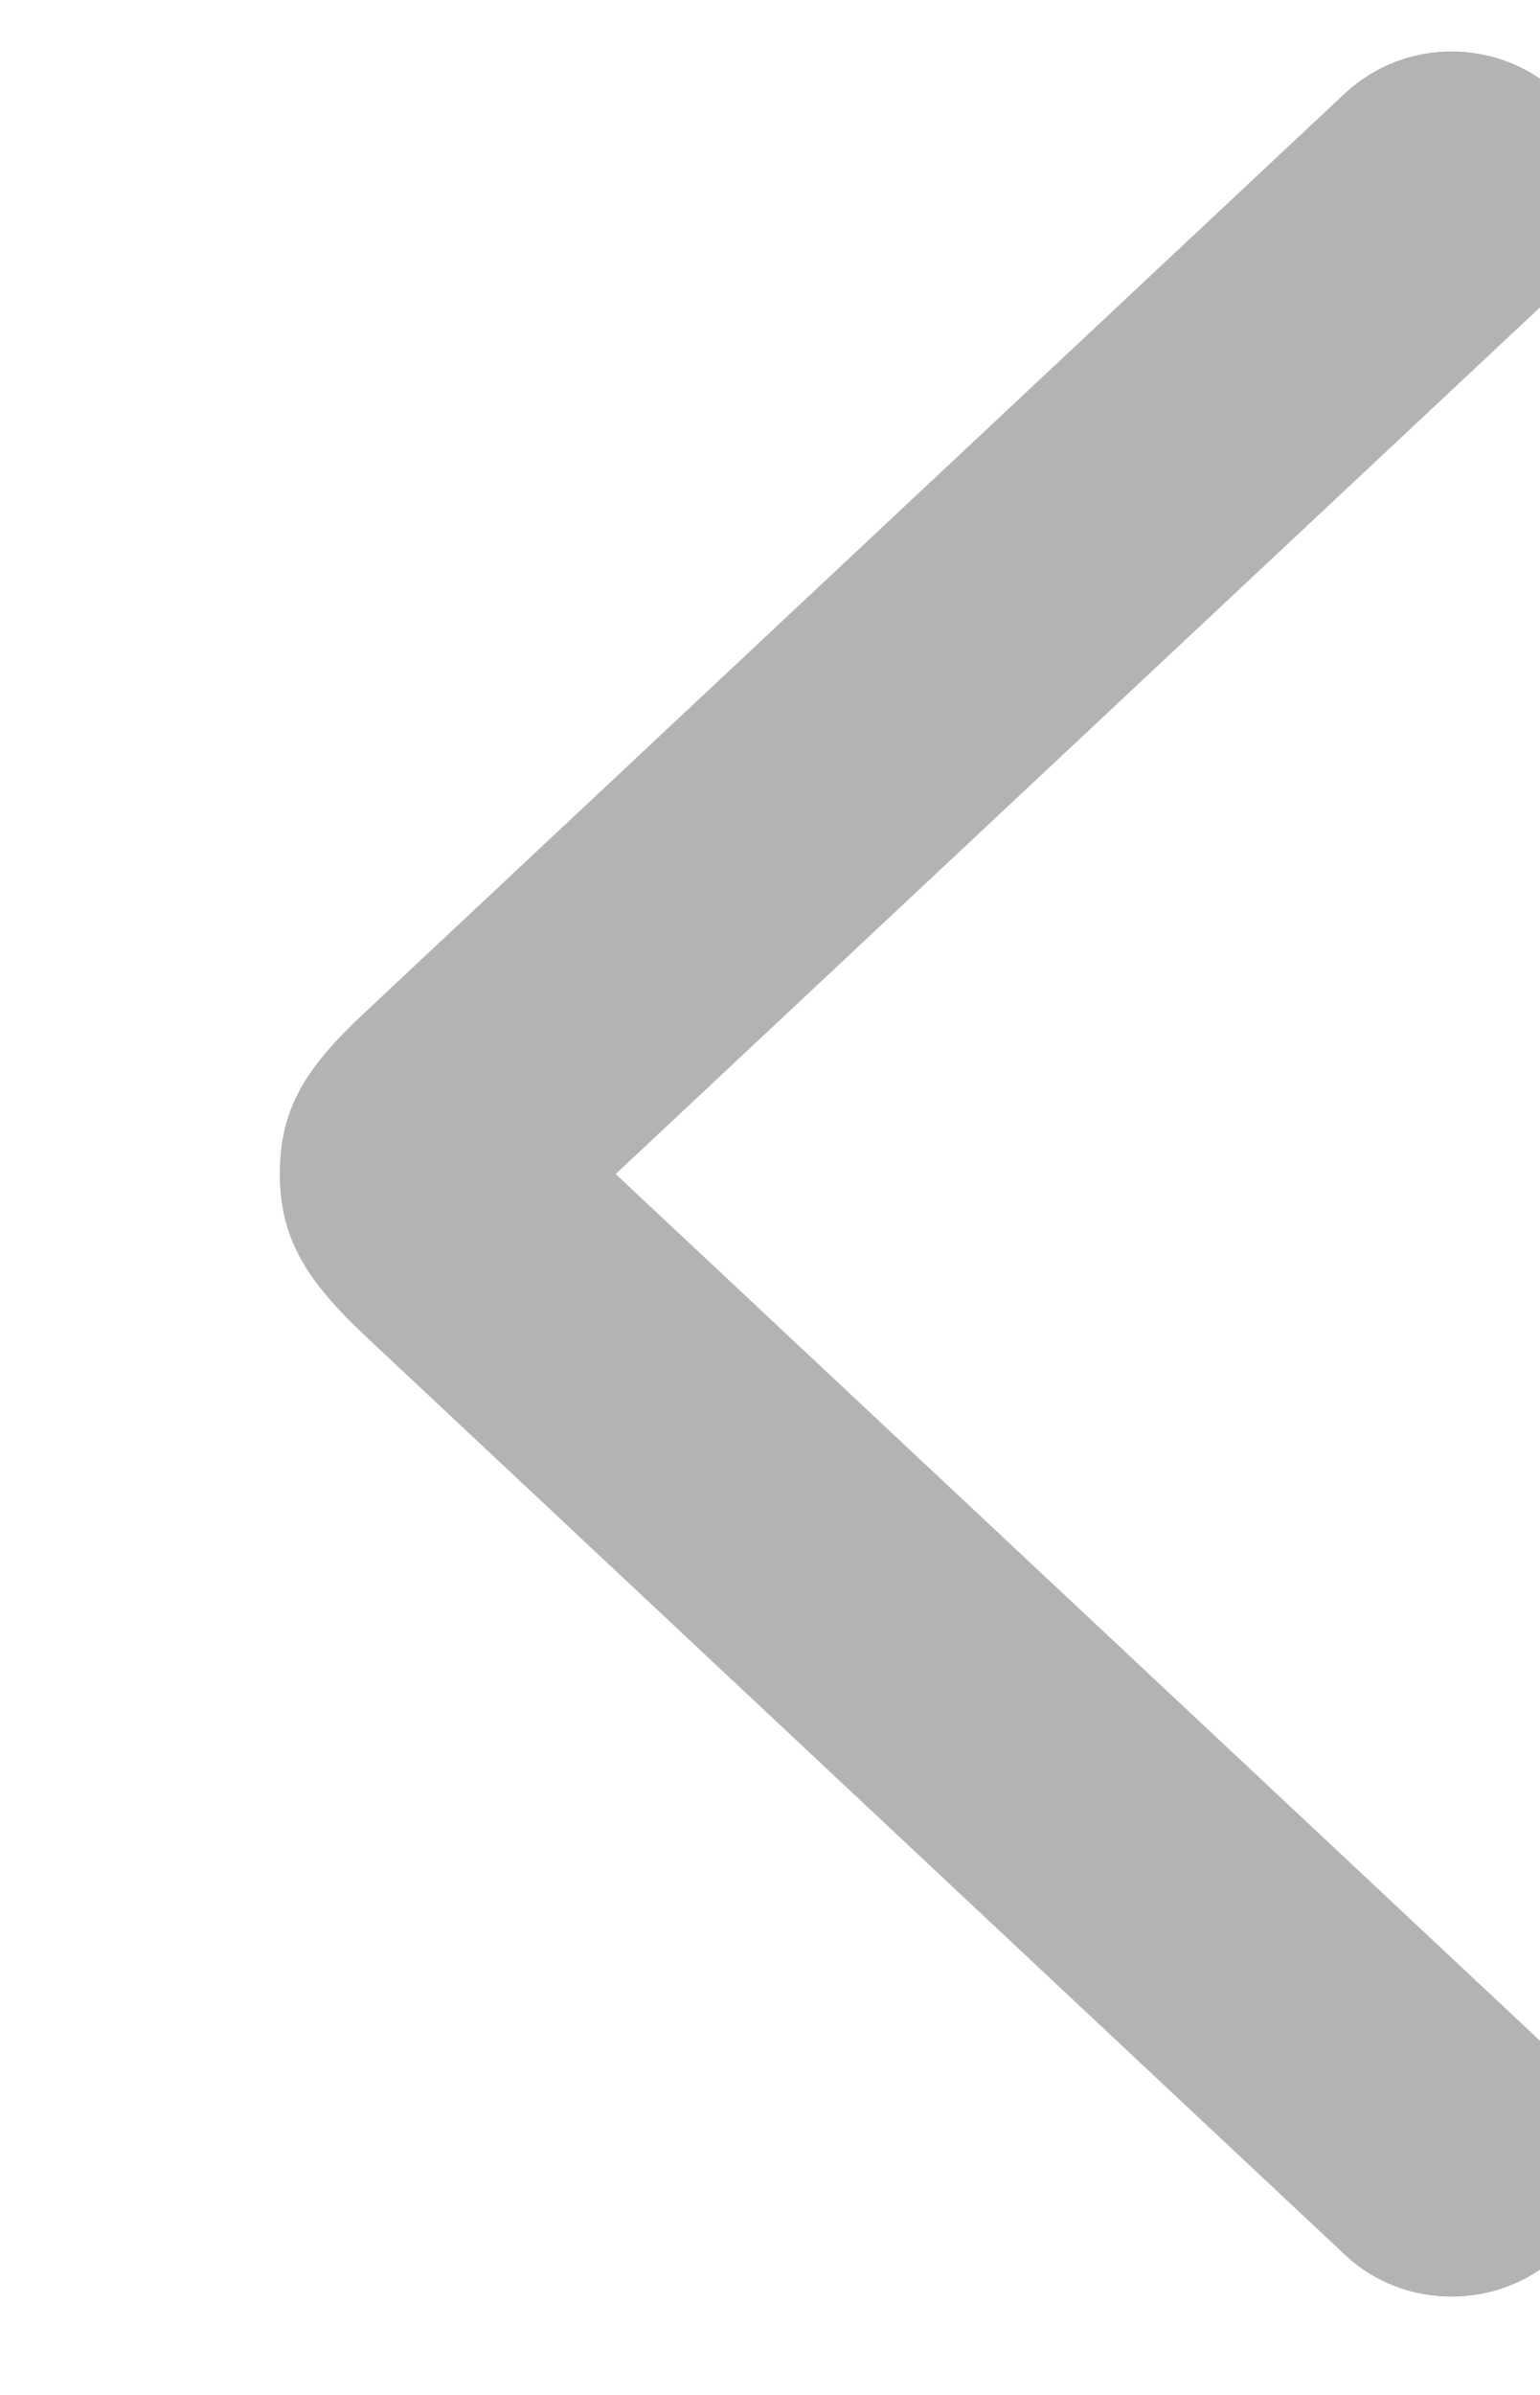
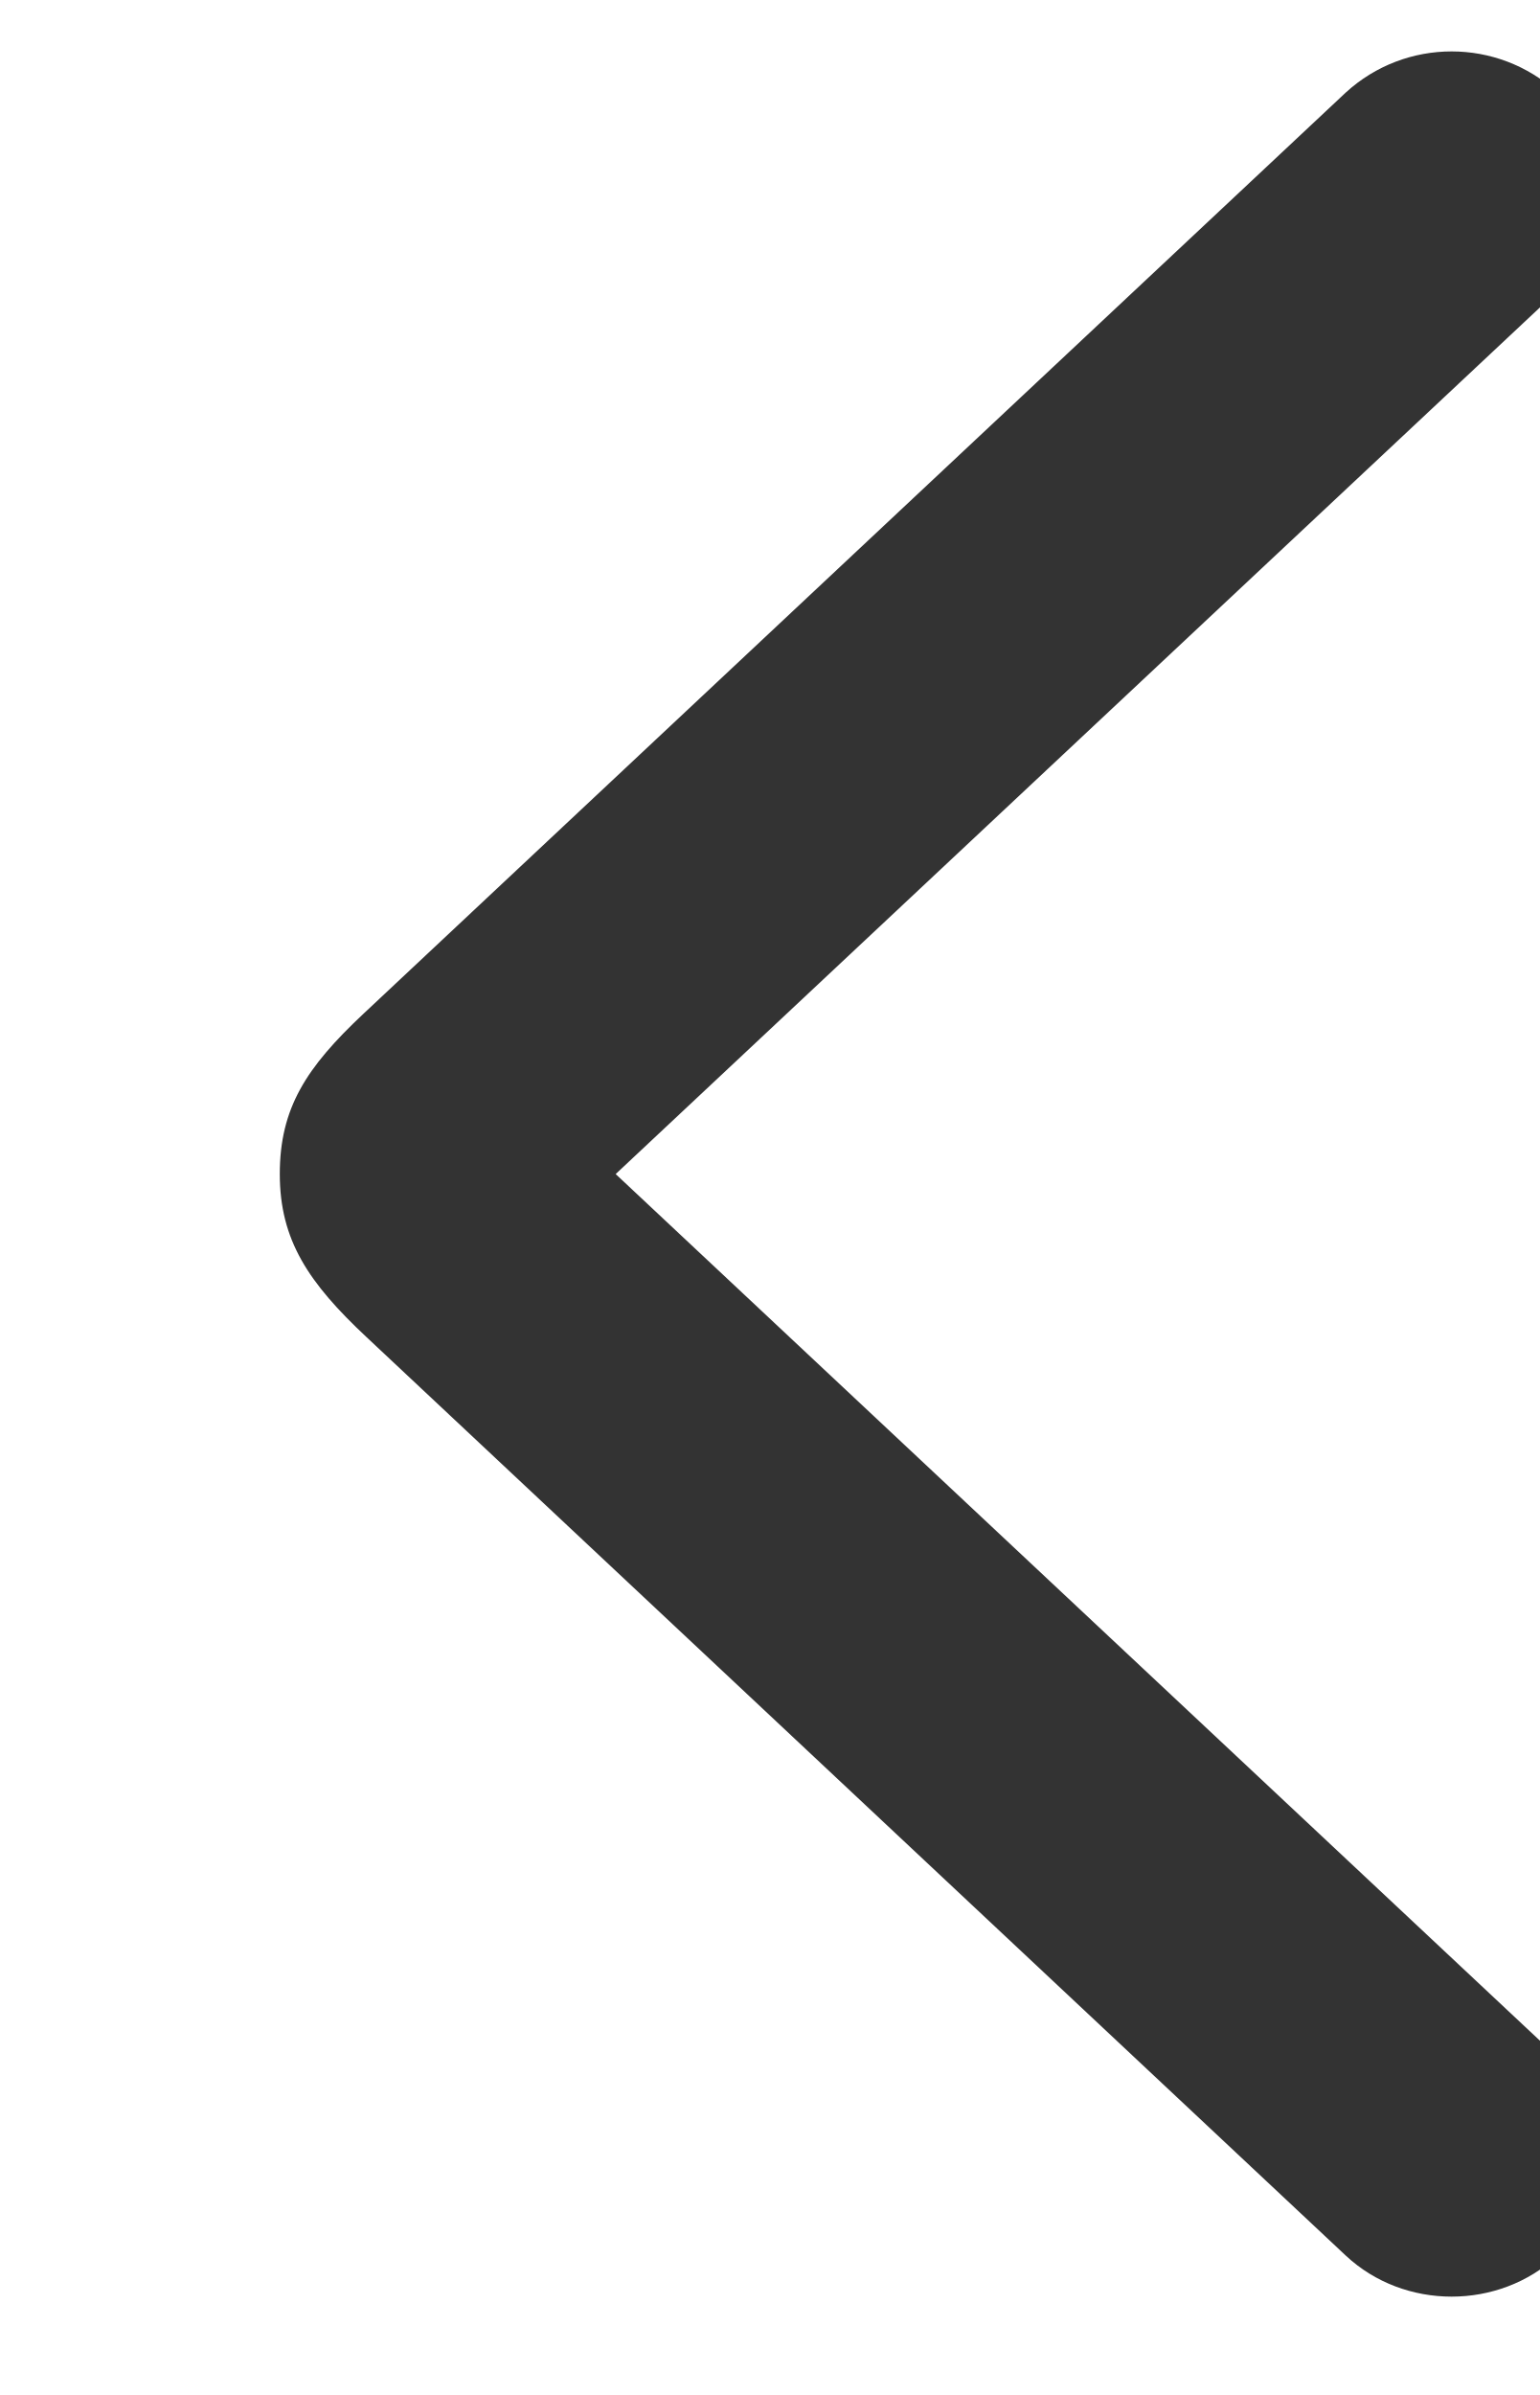
<svg xmlns="http://www.w3.org/2000/svg" xmlns:xlink="http://www.w3.org/1999/xlink" width="9" height="14">
  <defs>
    <path d="M7.5 11.727c-.386 0-.623-.155-.935-.487L1.178 5.494a.917.917 0 0 1 0-1.238.785.785 0 0 1 1.16 0L7.5 9.763l5.162-5.507a.785.785 0 0 1 1.16 0c.32.342.32.896 0 1.238l-5.368 5.725c-.318.34-.568.508-.954.508z" id="a" />
  </defs>
  <g fill="none" fill-rule="evenodd">
    <path fill="#none" d="M-1283-608H83v829h-1366z" />
-     <g transform="matrix(-1 0 0 1 13 -1)" opacity=".3">
+     <g transform="matrix(-1 0 0 1 13 -1)" opacity="1">
      <path d="M0 0h15v16H0z" />
-       <use fill="#000" fill-rule="nonzero" transform="matrix(0 1 1 0 -.363 .363)" xlink:href="#a" />
+       <use fill="#333333" fill-rule="nonzero" transform="matrix(0 1 1 0 -.363 .363)" xlink:href="#a" />
    </g>
  </g>
</svg>
